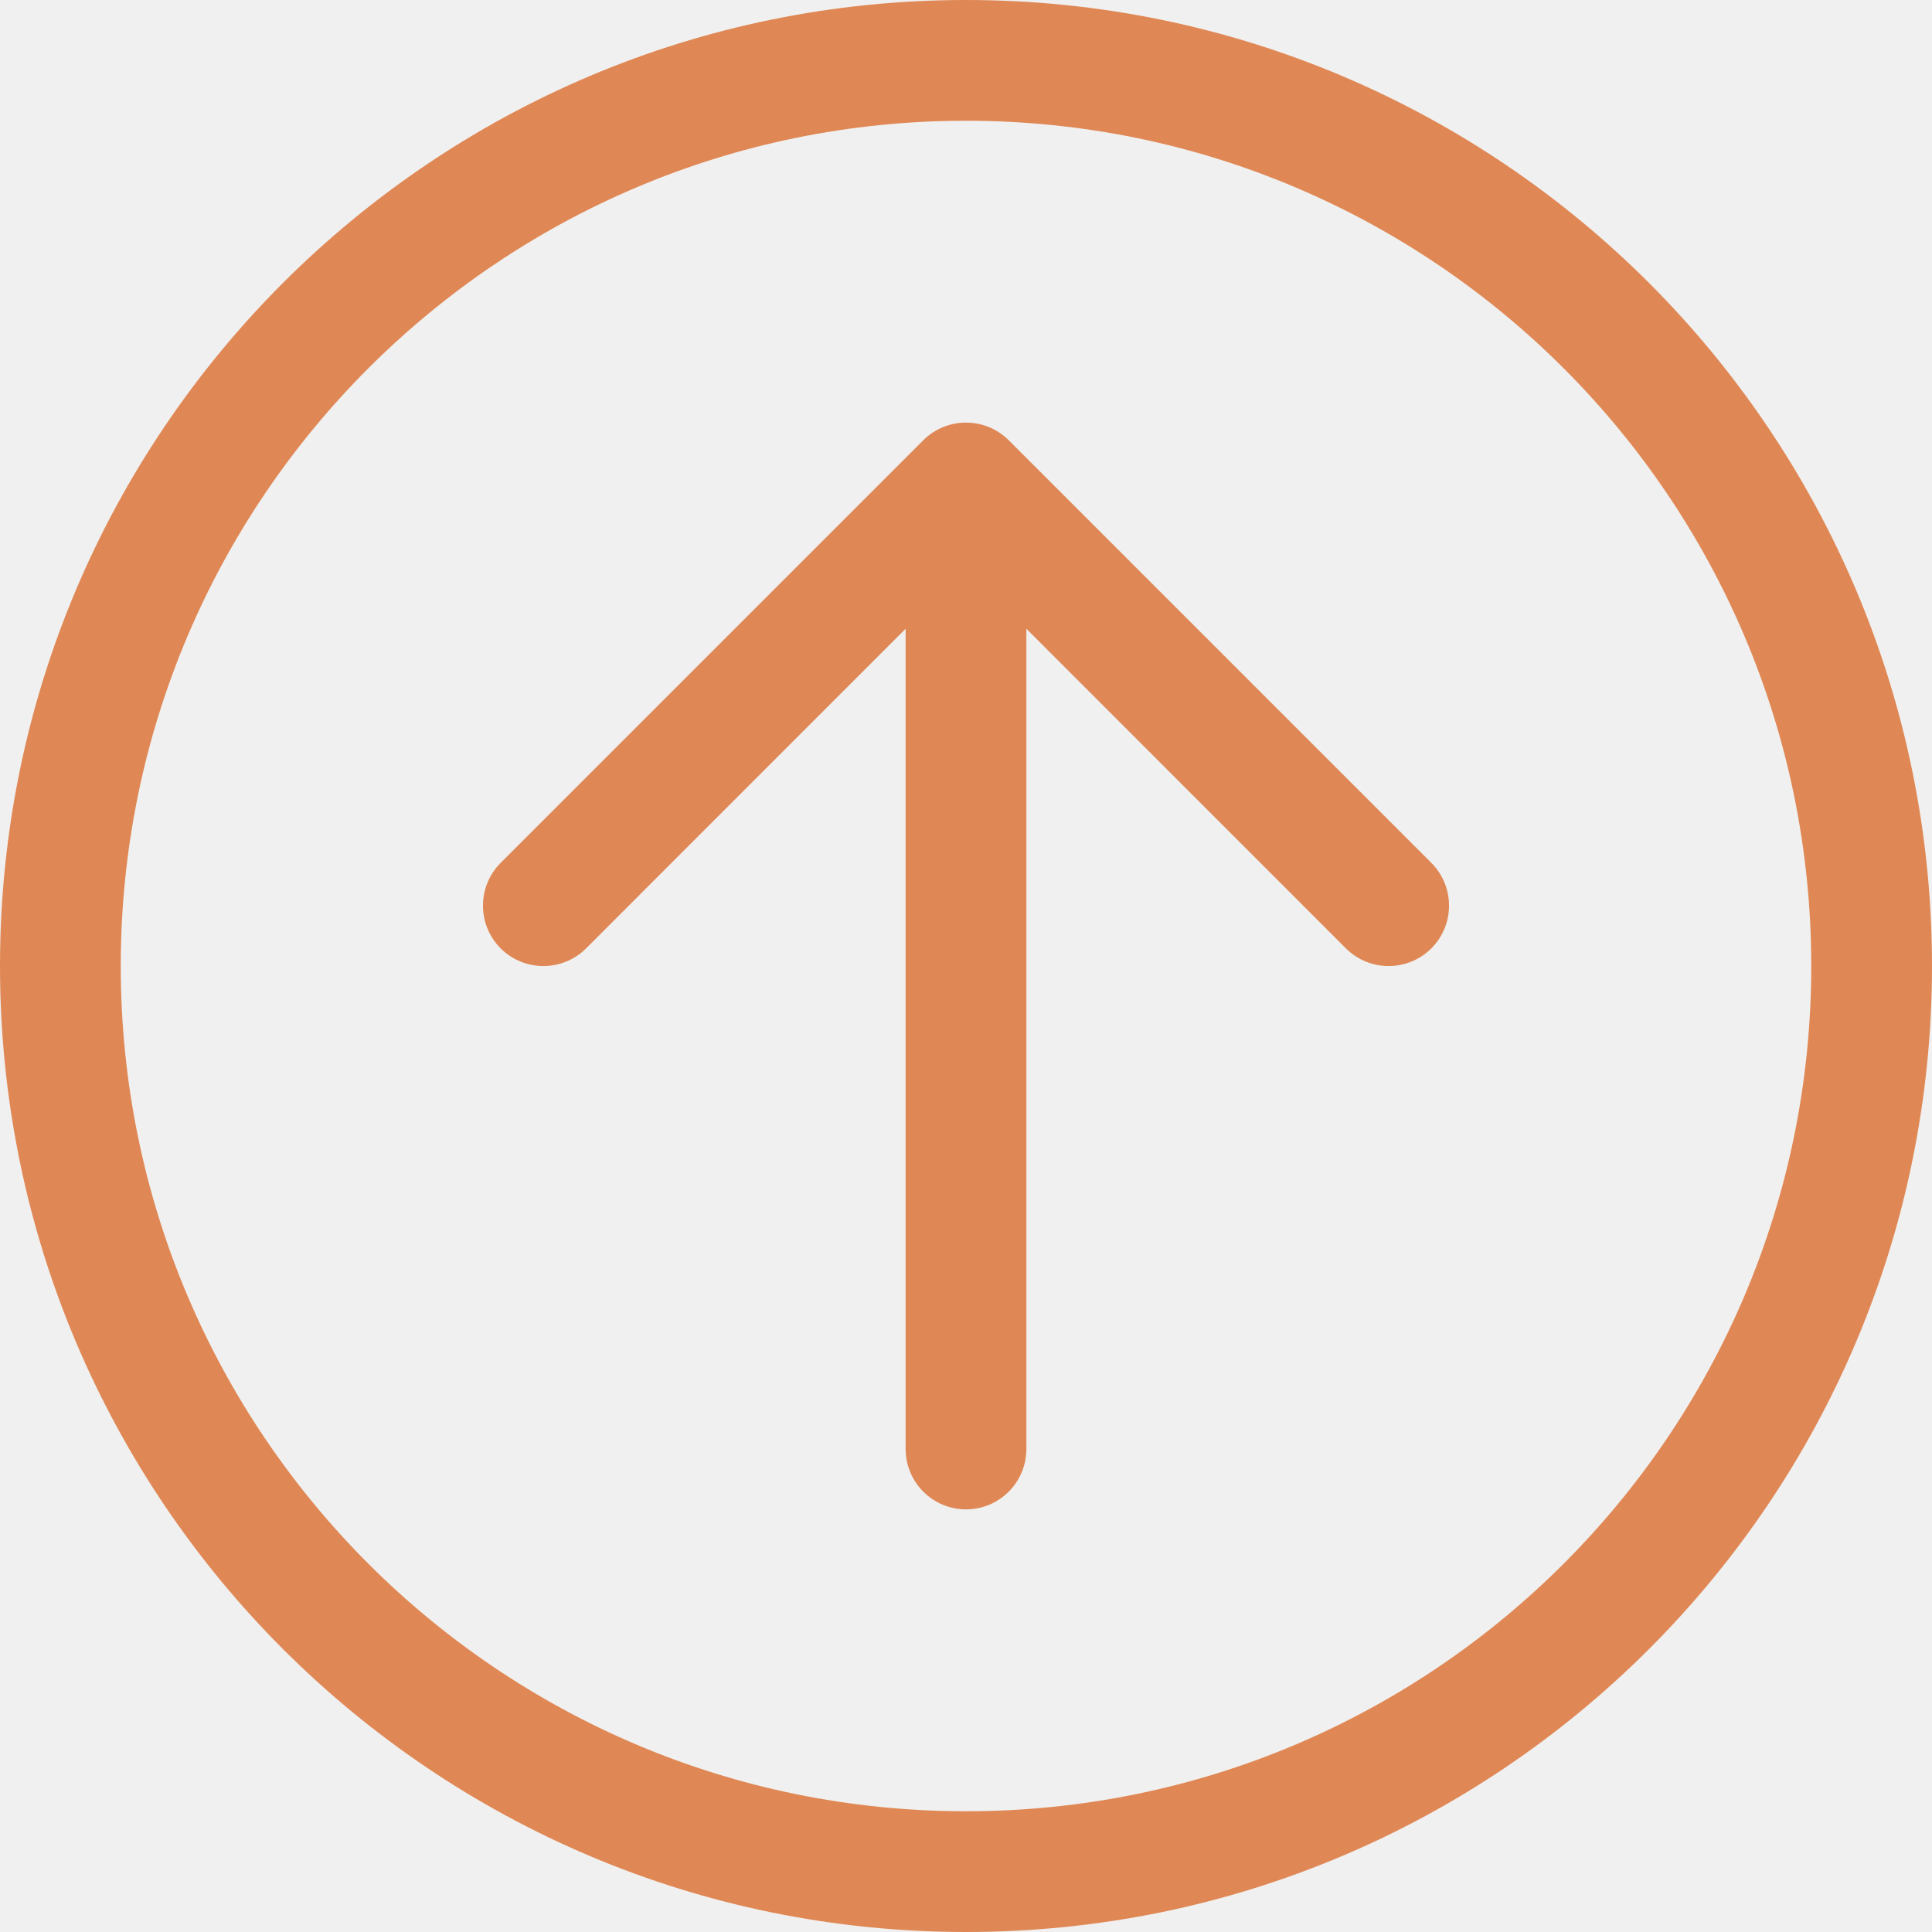
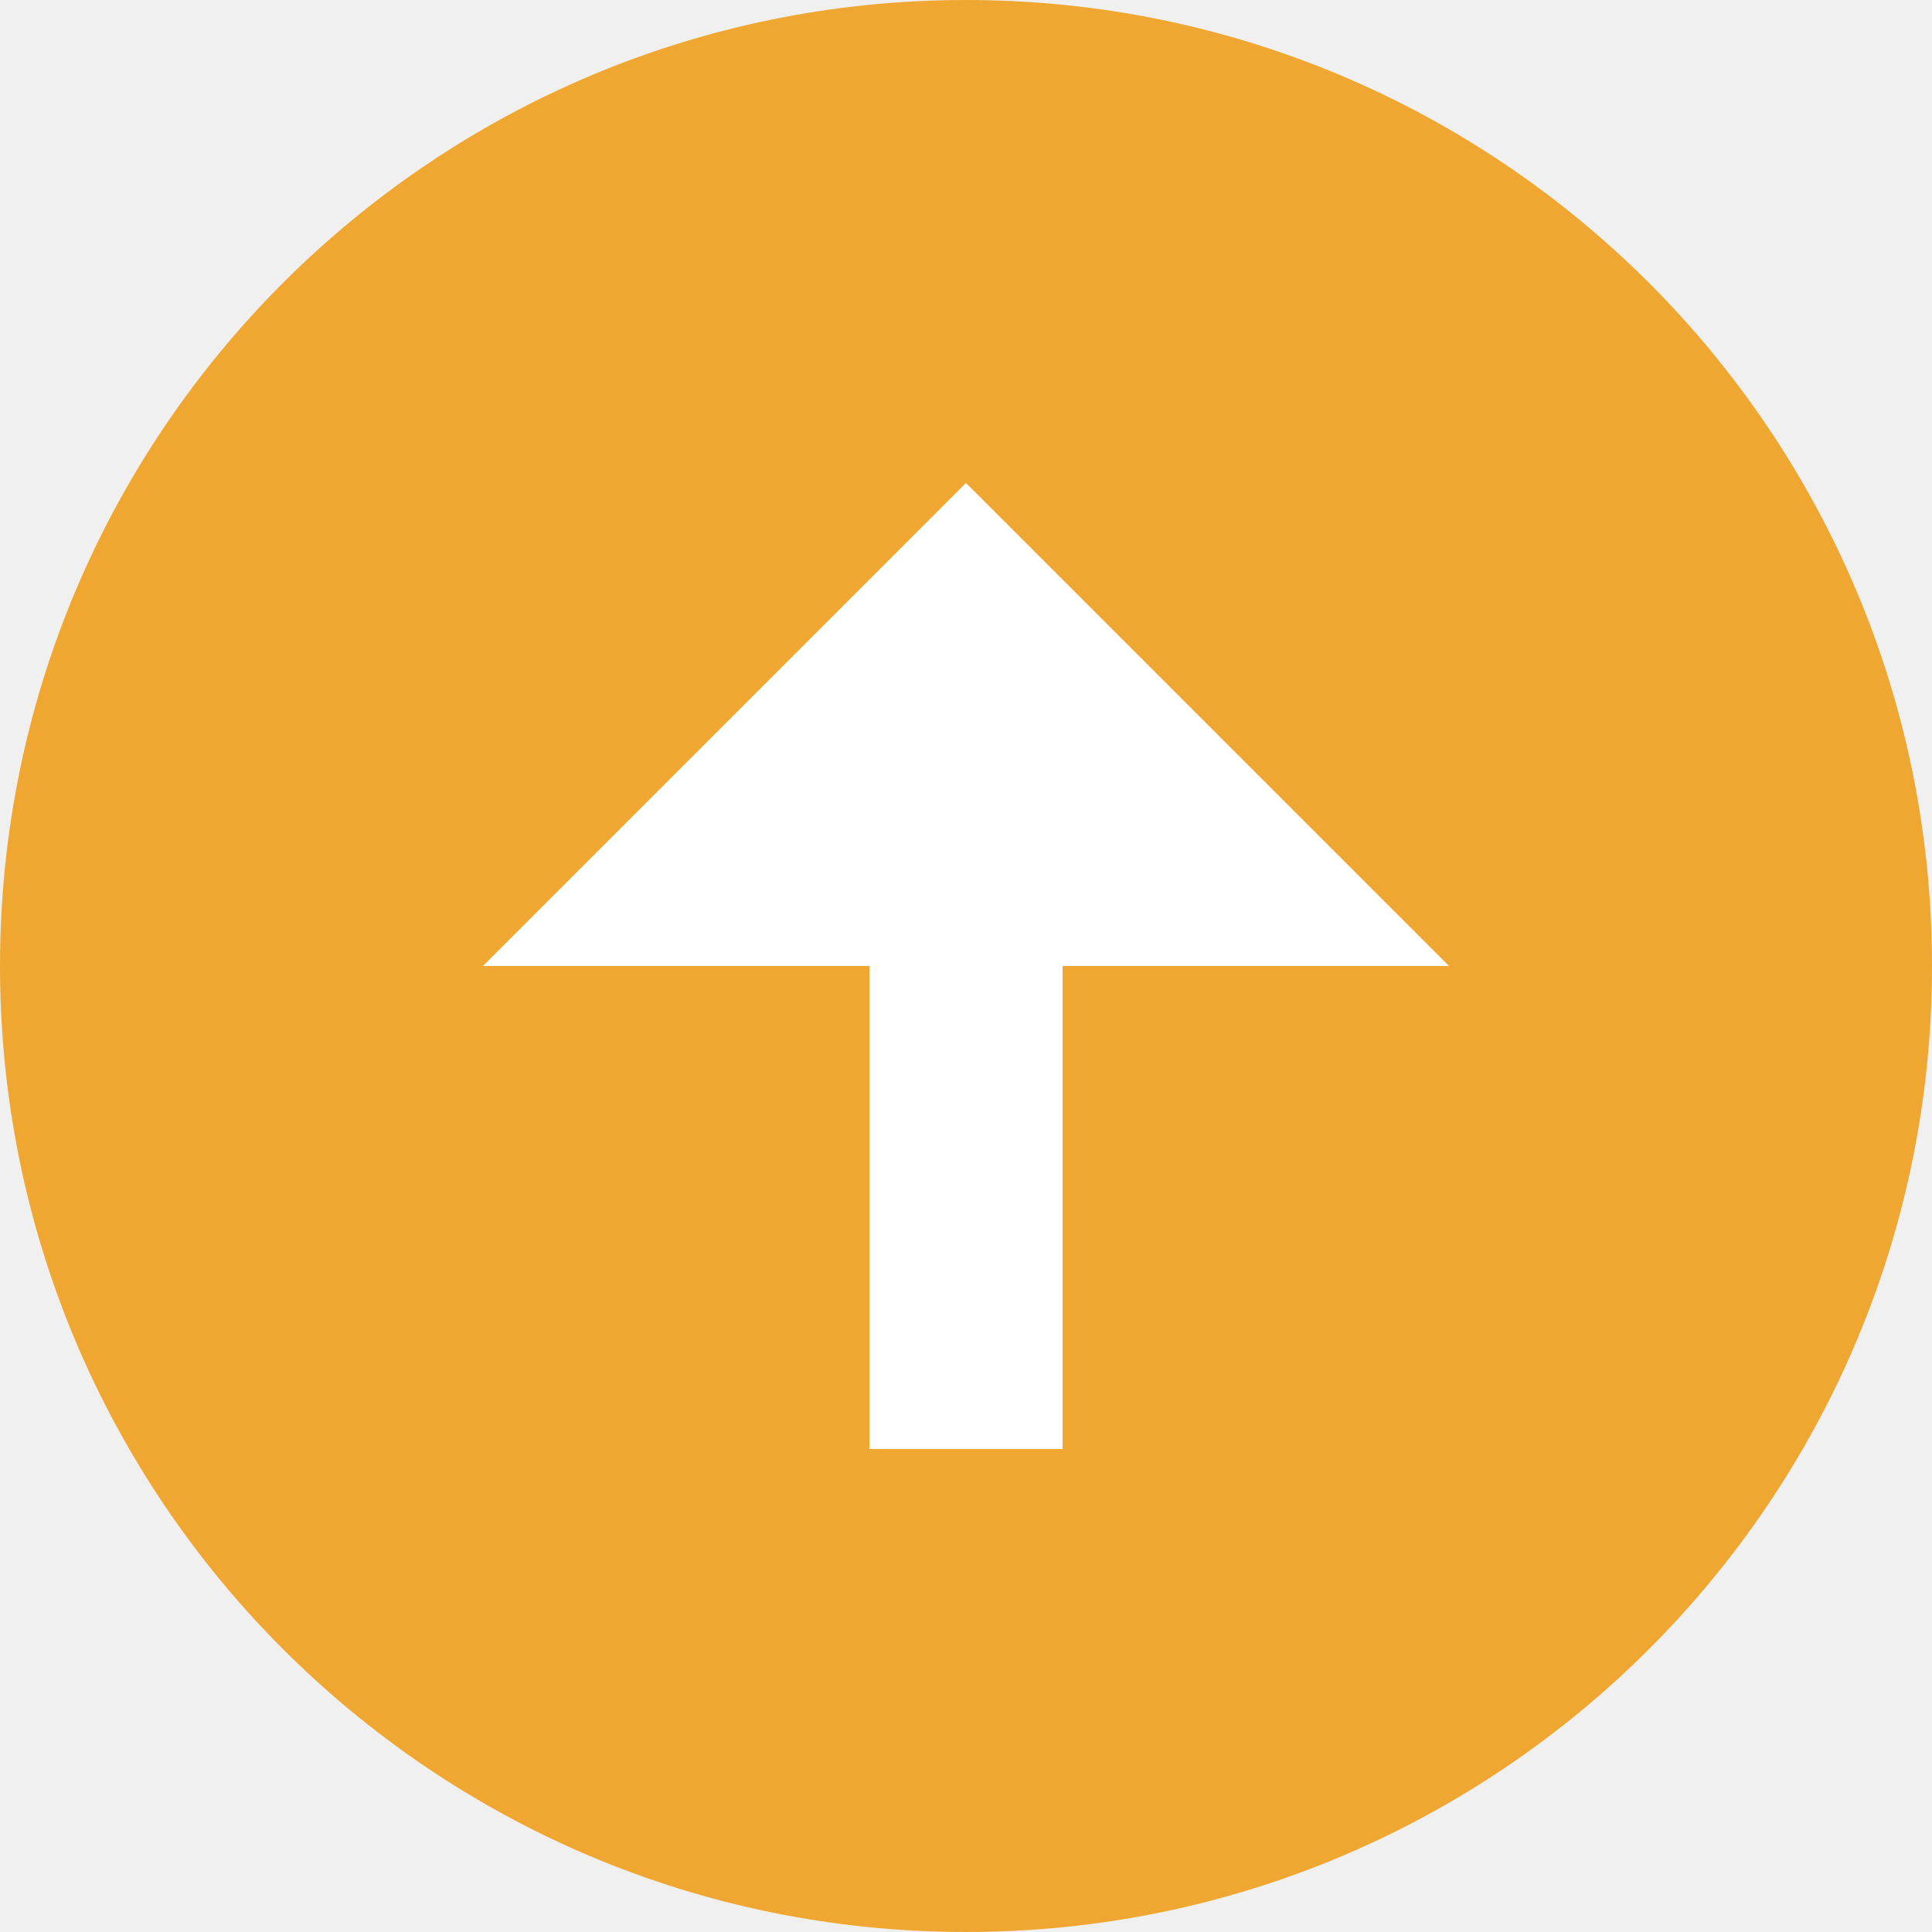
<svg xmlns="http://www.w3.org/2000/svg" width="16" height="16" viewBox="0 0 16 16" fill="none">
-   <g clip-path="url(#clip0_3936_48765)">
-     <path d="M8.5 5.207L11.146 7.854C11.342 8.049 11.658 8.049 11.854 7.854C12.049 7.658 12.049 7.342 11.854 7.146L8.354 3.646C8.158 3.451 7.842 3.451 7.646 3.646L4.146 7.146C3.951 7.342 3.951 7.658 4.146 7.854C4.342 8.049 4.658 8.049 4.854 7.854L7.5 5.207V12C7.5 12.276 7.724 12.5 8 12.5C8.276 12.5 8.5 12.276 8.5 12V5.207Z" fill="#E08855" />
-     <path fill-rule="evenodd" clip-rule="evenodd" d="M8 16C12.418 16 16 12.418 16 8C16 3.582 12.418 0 8 0C3.582 0 0 3.582 0 8C0 12.418 3.582 16 8 16ZM8 15C11.866 15 15 11.866 15 8C15 4.134 11.866 1 8 1C4.134 1 1 4.134 1 8C1 11.866 4.134 15 8 15Z" fill="#E08855" />
-   </g>
-   <defs>
-     <clipPath id="clip0_3936_48765">
-       <rect width="16" height="16" fill="white" />
-     </clipPath>
-   </defs>
+   <rect width="16" height="16" rx="8" fill="#F0A732" />
+   <rect x="8.8" y="4.8" width="7.2" height="1.6" transform="rotate(90 8.80005 4.8)" fill="white" />
+   <path fill-rule="evenodd" clip-rule="evenodd" d="M8 4L12 8L4 8L8 4Z" fill="white" />
</svg>
